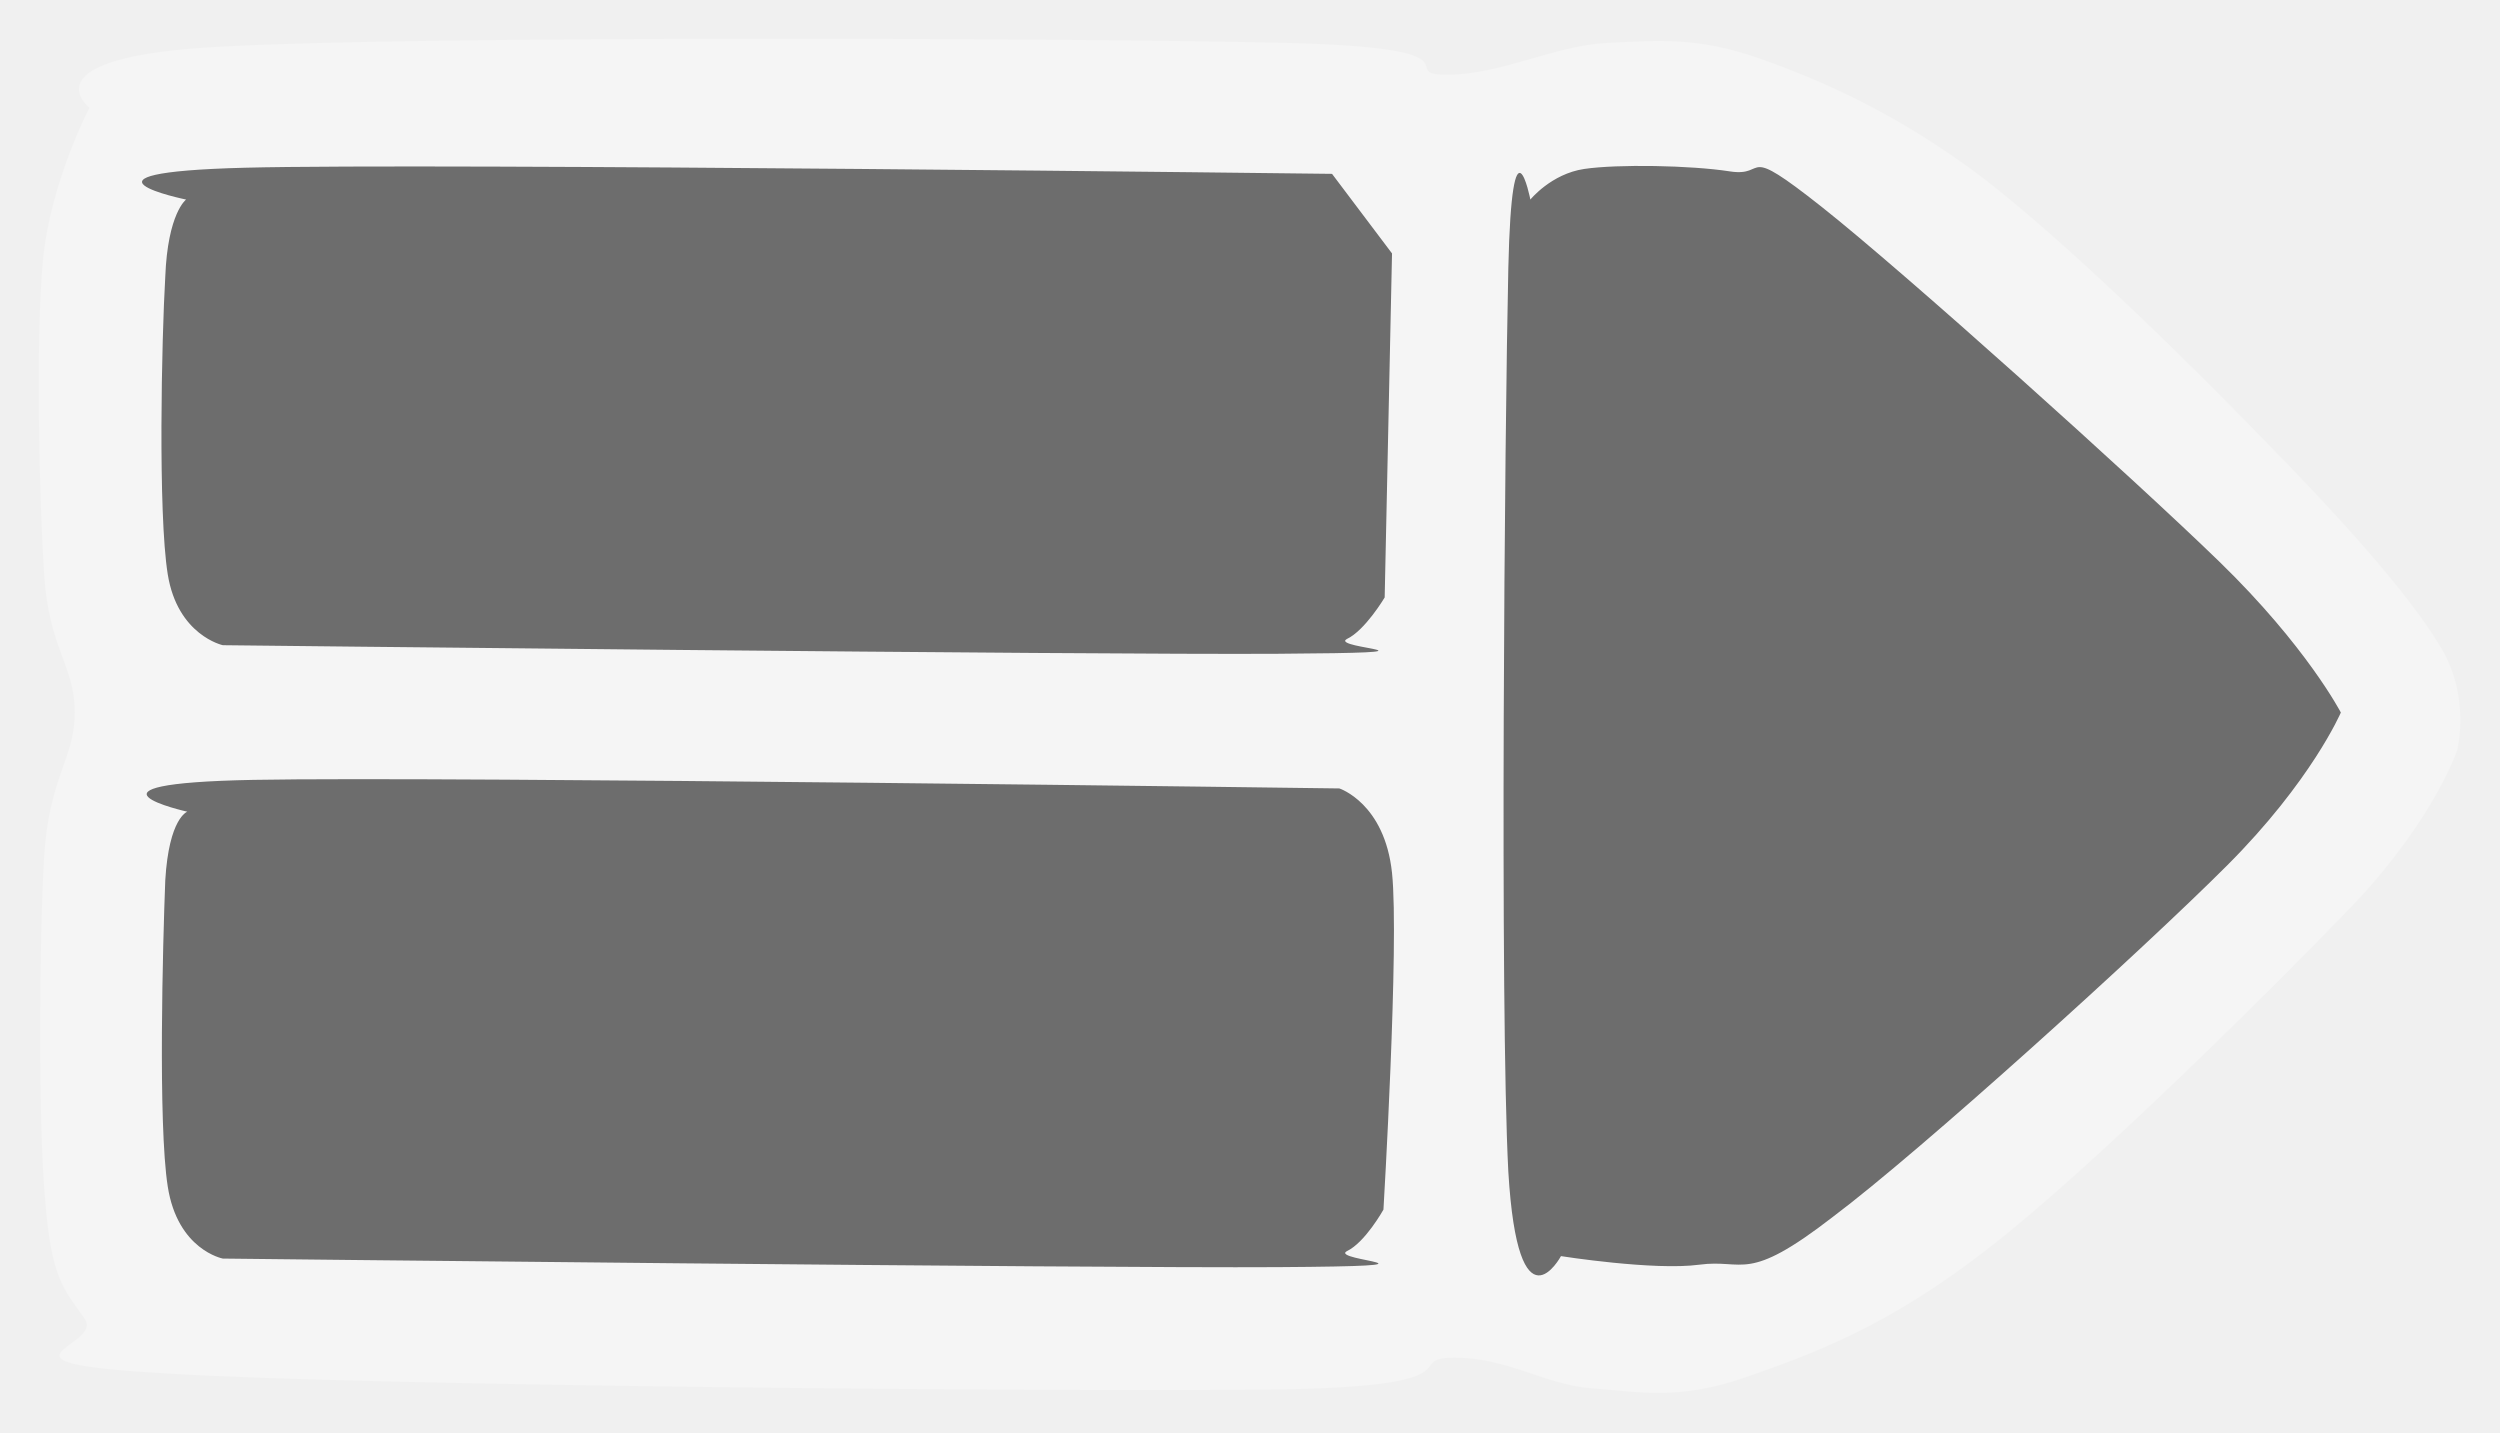
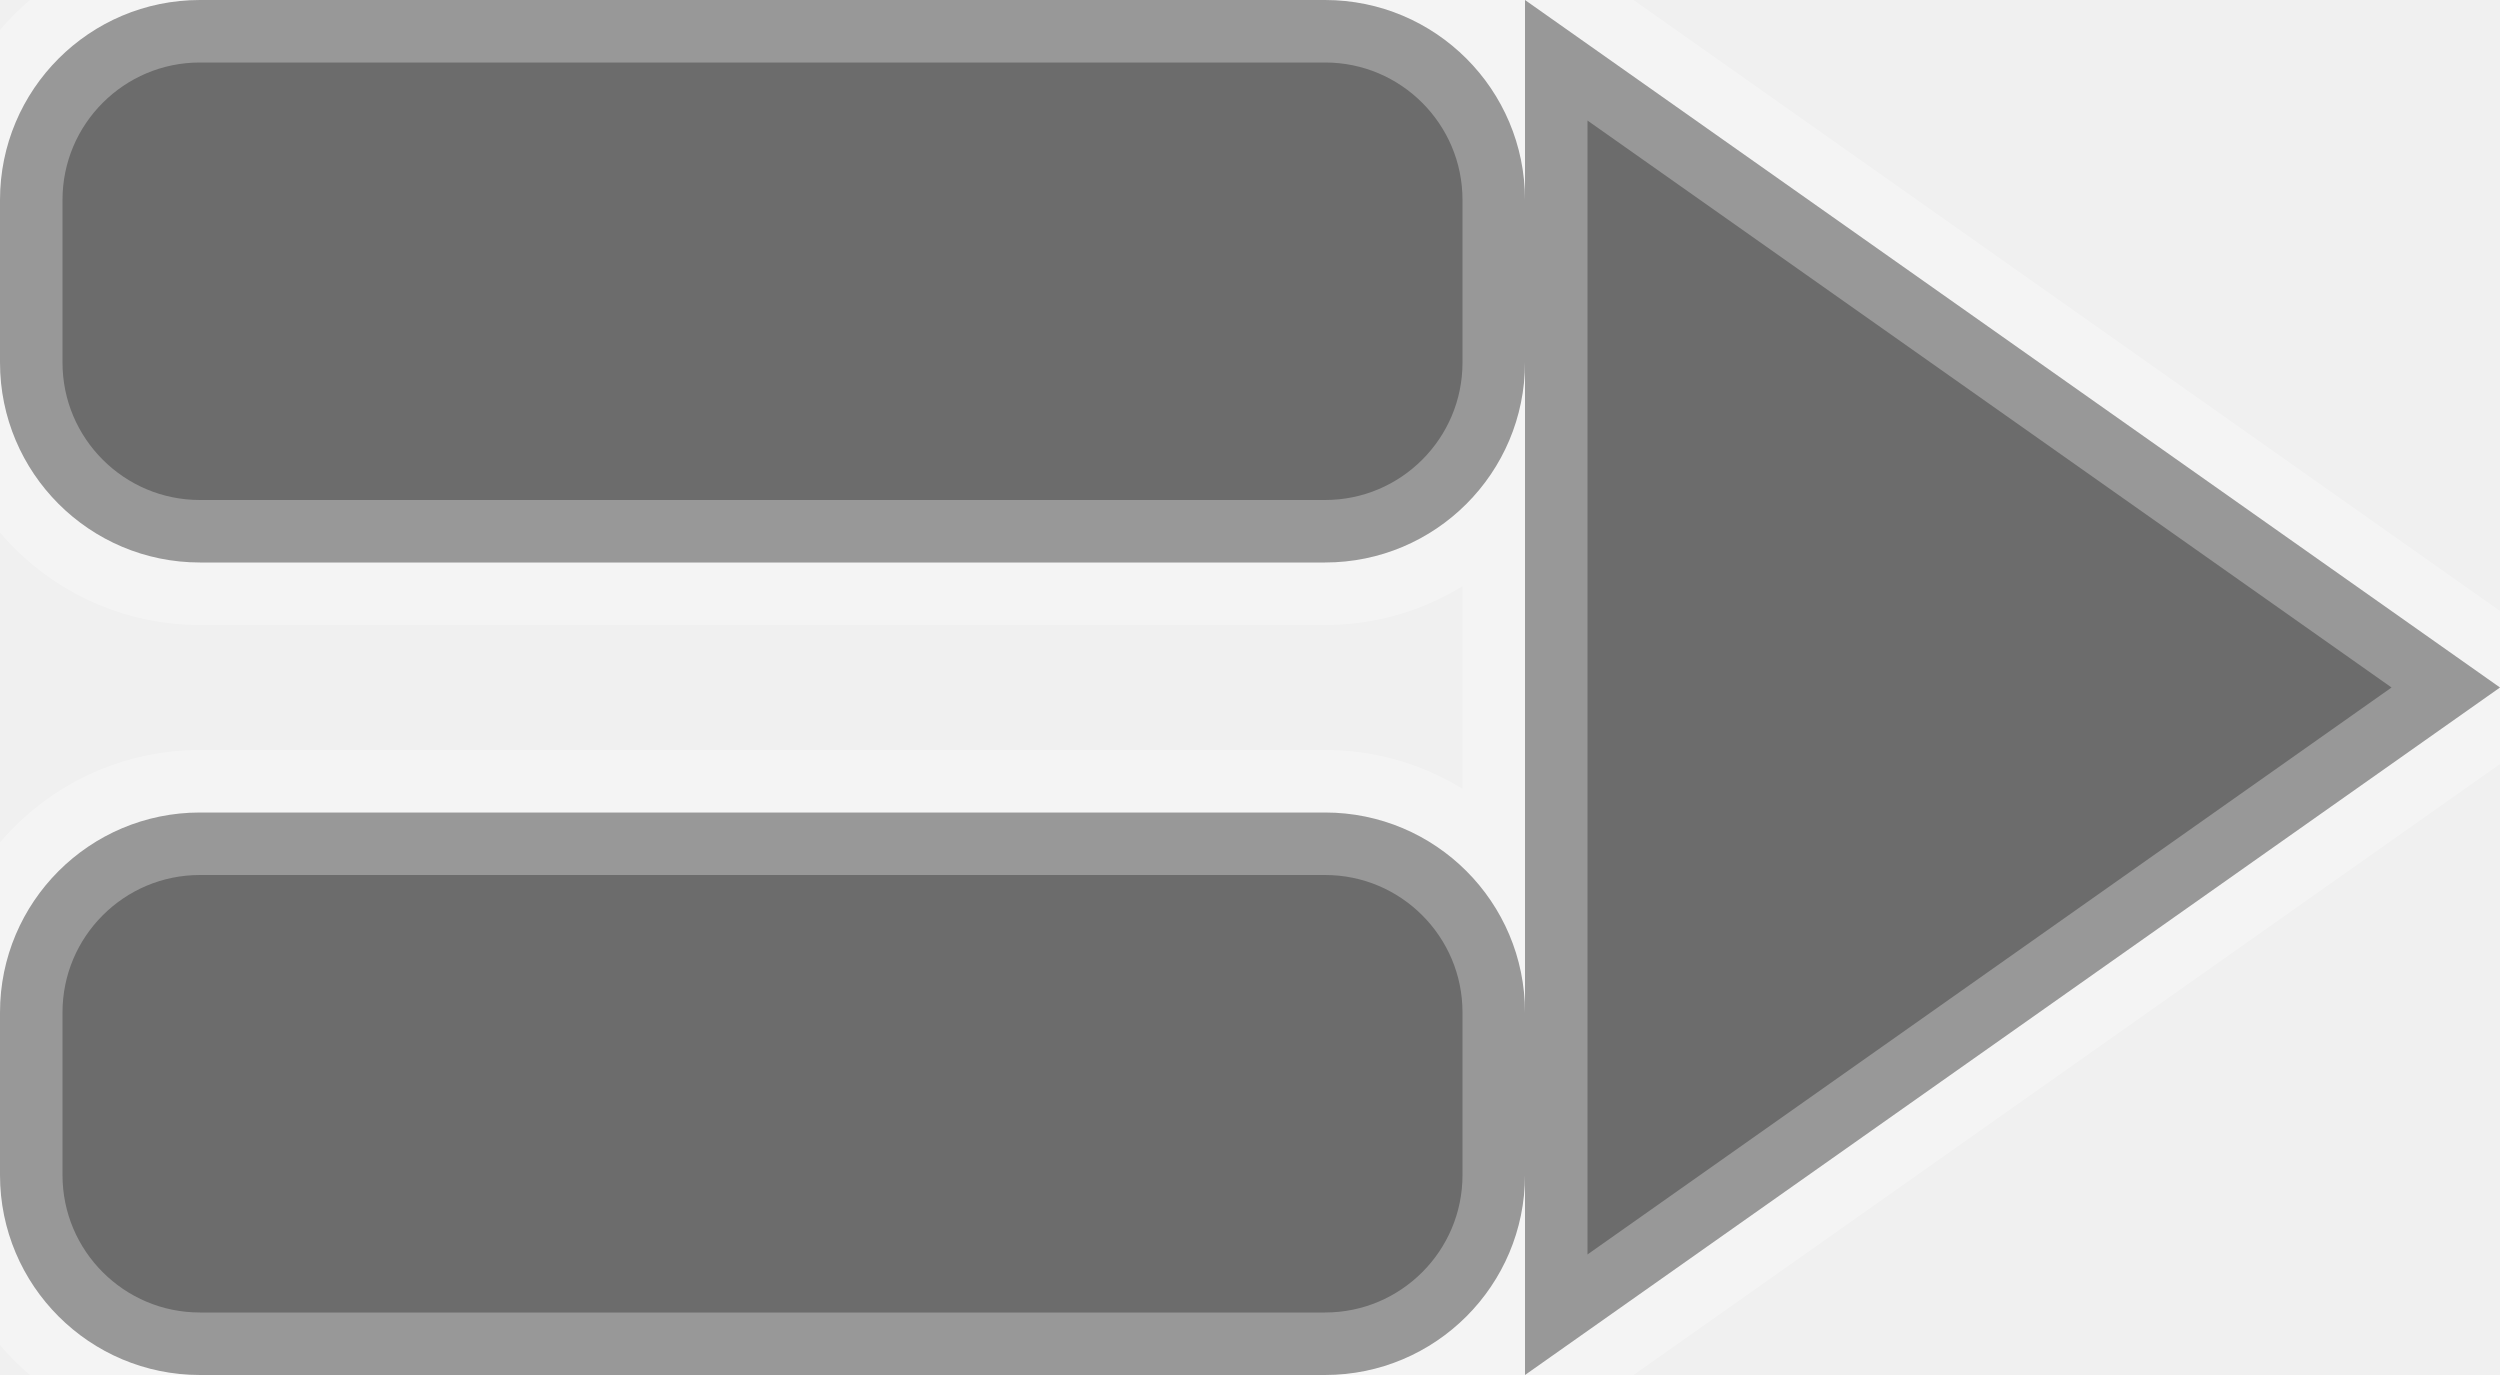
- <svg xmlns="http://www.w3.org/2000/svg" width="20.42" height="11.70" viewBox="3.62 7.62 20.42 11.70">
-   <path d="M5.44 8C3.81 8.08 4.35 8.5 4.35 8.5C4.35 8.5 4.03 9.11 3.97 9.75C3.91 10.39 3.94 11.7 3.98 12.31C4.02 12.93 4.23 13.05 4.23 13.44C4.23 13.82 4.02 13.96 3.98 14.62C3.94 15.29 3.93 16.81 3.99 17.44C4.04 18.06 4.14 18.15 4.31 18.39C4.48 18.62 3.39 18.75 5 18.84C6.61 18.94 12.25 18.99 14 18.97C15.75 18.95 15.06 18.71 15.5 18.71C15.94 18.71 16.23 18.93 16.62 18.96C17.02 18.99 17.33 19.06 17.88 18.87C18.42 18.68 19.04 18.46 19.87 17.81C20.71 17.16 22.24 15.64 22.88 14.97C23.51 14.29 23.69 13.75 23.69 13.75C23.69 13.75 23.81 13.3 23.54 12.88C23.28 12.45 22.71 11.82 22.09 11.19C21.47 10.55 20.48 9.58 19.8 9.06C19.12 8.55 18.51 8.28 18 8.1C17.49 7.92 17.18 7.95 16.75 7.97C16.32 7.99 15.88 8.23 15.44 8.23C15 8.23 15.79 8.01 14.12 7.97C12.46 7.93 7.07 7.91 5.44 8Z" fill="#fefefe" fill-rule="evenodd" fill-opacity="0.302" />
-   <path d="M5.62 8.99C4.07 9.03 5.14 9.25 5.14 9.25C5.14 9.25 4.99 9.36 4.97 9.88C4.94 10.39 4.91 11.81 4.99 12.31C5.07 12.81 5.44 12.89 5.44 12.89C5.44 12.89 12.53 12.97 14.06 12.96C15.59 12.95 14.48 12.92 14.62 12.84C14.77 12.77 14.93 12.5 14.93 12.5C14.93 12.5 14.99 9.69 14.99 9.69C14.99 9.69 14.5 9.04 14.5 9.04C14.5 9.04 7.18 8.95 5.62 8.99ZM16.56 9C16.29 9.04 16.12 9.25 16.12 9.25C16.12 9.25 15.97 8.49 15.94 9.81C15.91 11.14 15.87 15.84 15.94 17.19C16.02 18.53 16.37 17.88 16.37 17.88C16.37 17.88 17.13 18 17.5 17.95C17.87 17.9 17.88 18.11 18.59 17.56C19.31 17.02 21.12 15.38 21.81 14.69C22.5 14 22.74 13.44 22.74 13.44C22.74 13.44 22.46 12.9 21.75 12.21C21.04 11.52 19.17 9.84 18.5 9.31C17.83 8.78 18.07 9.07 17.75 9.02C17.43 8.97 16.83 8.96 16.56 9ZM5.69 13.99C4.12 14.02 5.15 14.25 5.15 14.25C5.15 14.25 5 14.3 4.97 14.81C4.95 15.32 4.91 16.8 4.99 17.31C5.07 17.83 5.44 17.9 5.44 17.9C5.44 17.9 12.53 17.98 14.06 17.97C15.59 17.96 14.48 17.92 14.62 17.84C14.77 17.77 14.92 17.5 14.92 17.5C14.92 17.5 15.05 15.32 14.99 14.75C14.93 14.18 14.56 14.06 14.56 14.06C14.56 14.06 7.26 13.96 5.69 13.99Z" fill="#000000" fill-rule="evenodd" fill-opacity="0.557" />
+ <svg xmlns="http://www.w3.org/2000/svg" width="20.00" height="11.00" viewBox="0 0 20.00 11.00">
+   <path d="M1.60 0.00H10.60A1.60 1.60 0 0 1 12.20 1.60V2.90A1.60 1.60 0 0 1 10.60 4.50H1.60A1.60 1.60 0 0 1 0.00 2.90V1.60A1.60 1.60 0 0 1 1.60 0.00ZM1.60 6.50H10.60A1.60 1.60 0 0 1 12.20 8.10V9.40A1.60 1.60 0 0 1 10.60 11.00H1.60A1.60 1.60 0 0 1 0.00 9.40V8.10A1.60 1.60 0 0 1 1.60 6.50ZM12.20 0.00L20.00 5.50L12.20 11.00Z" fill="#000000" fill-opacity="0.55" stroke="#ffffff" stroke-opacity="0.3" stroke-width="1.0" stroke-linejoin="round" />
</svg>
